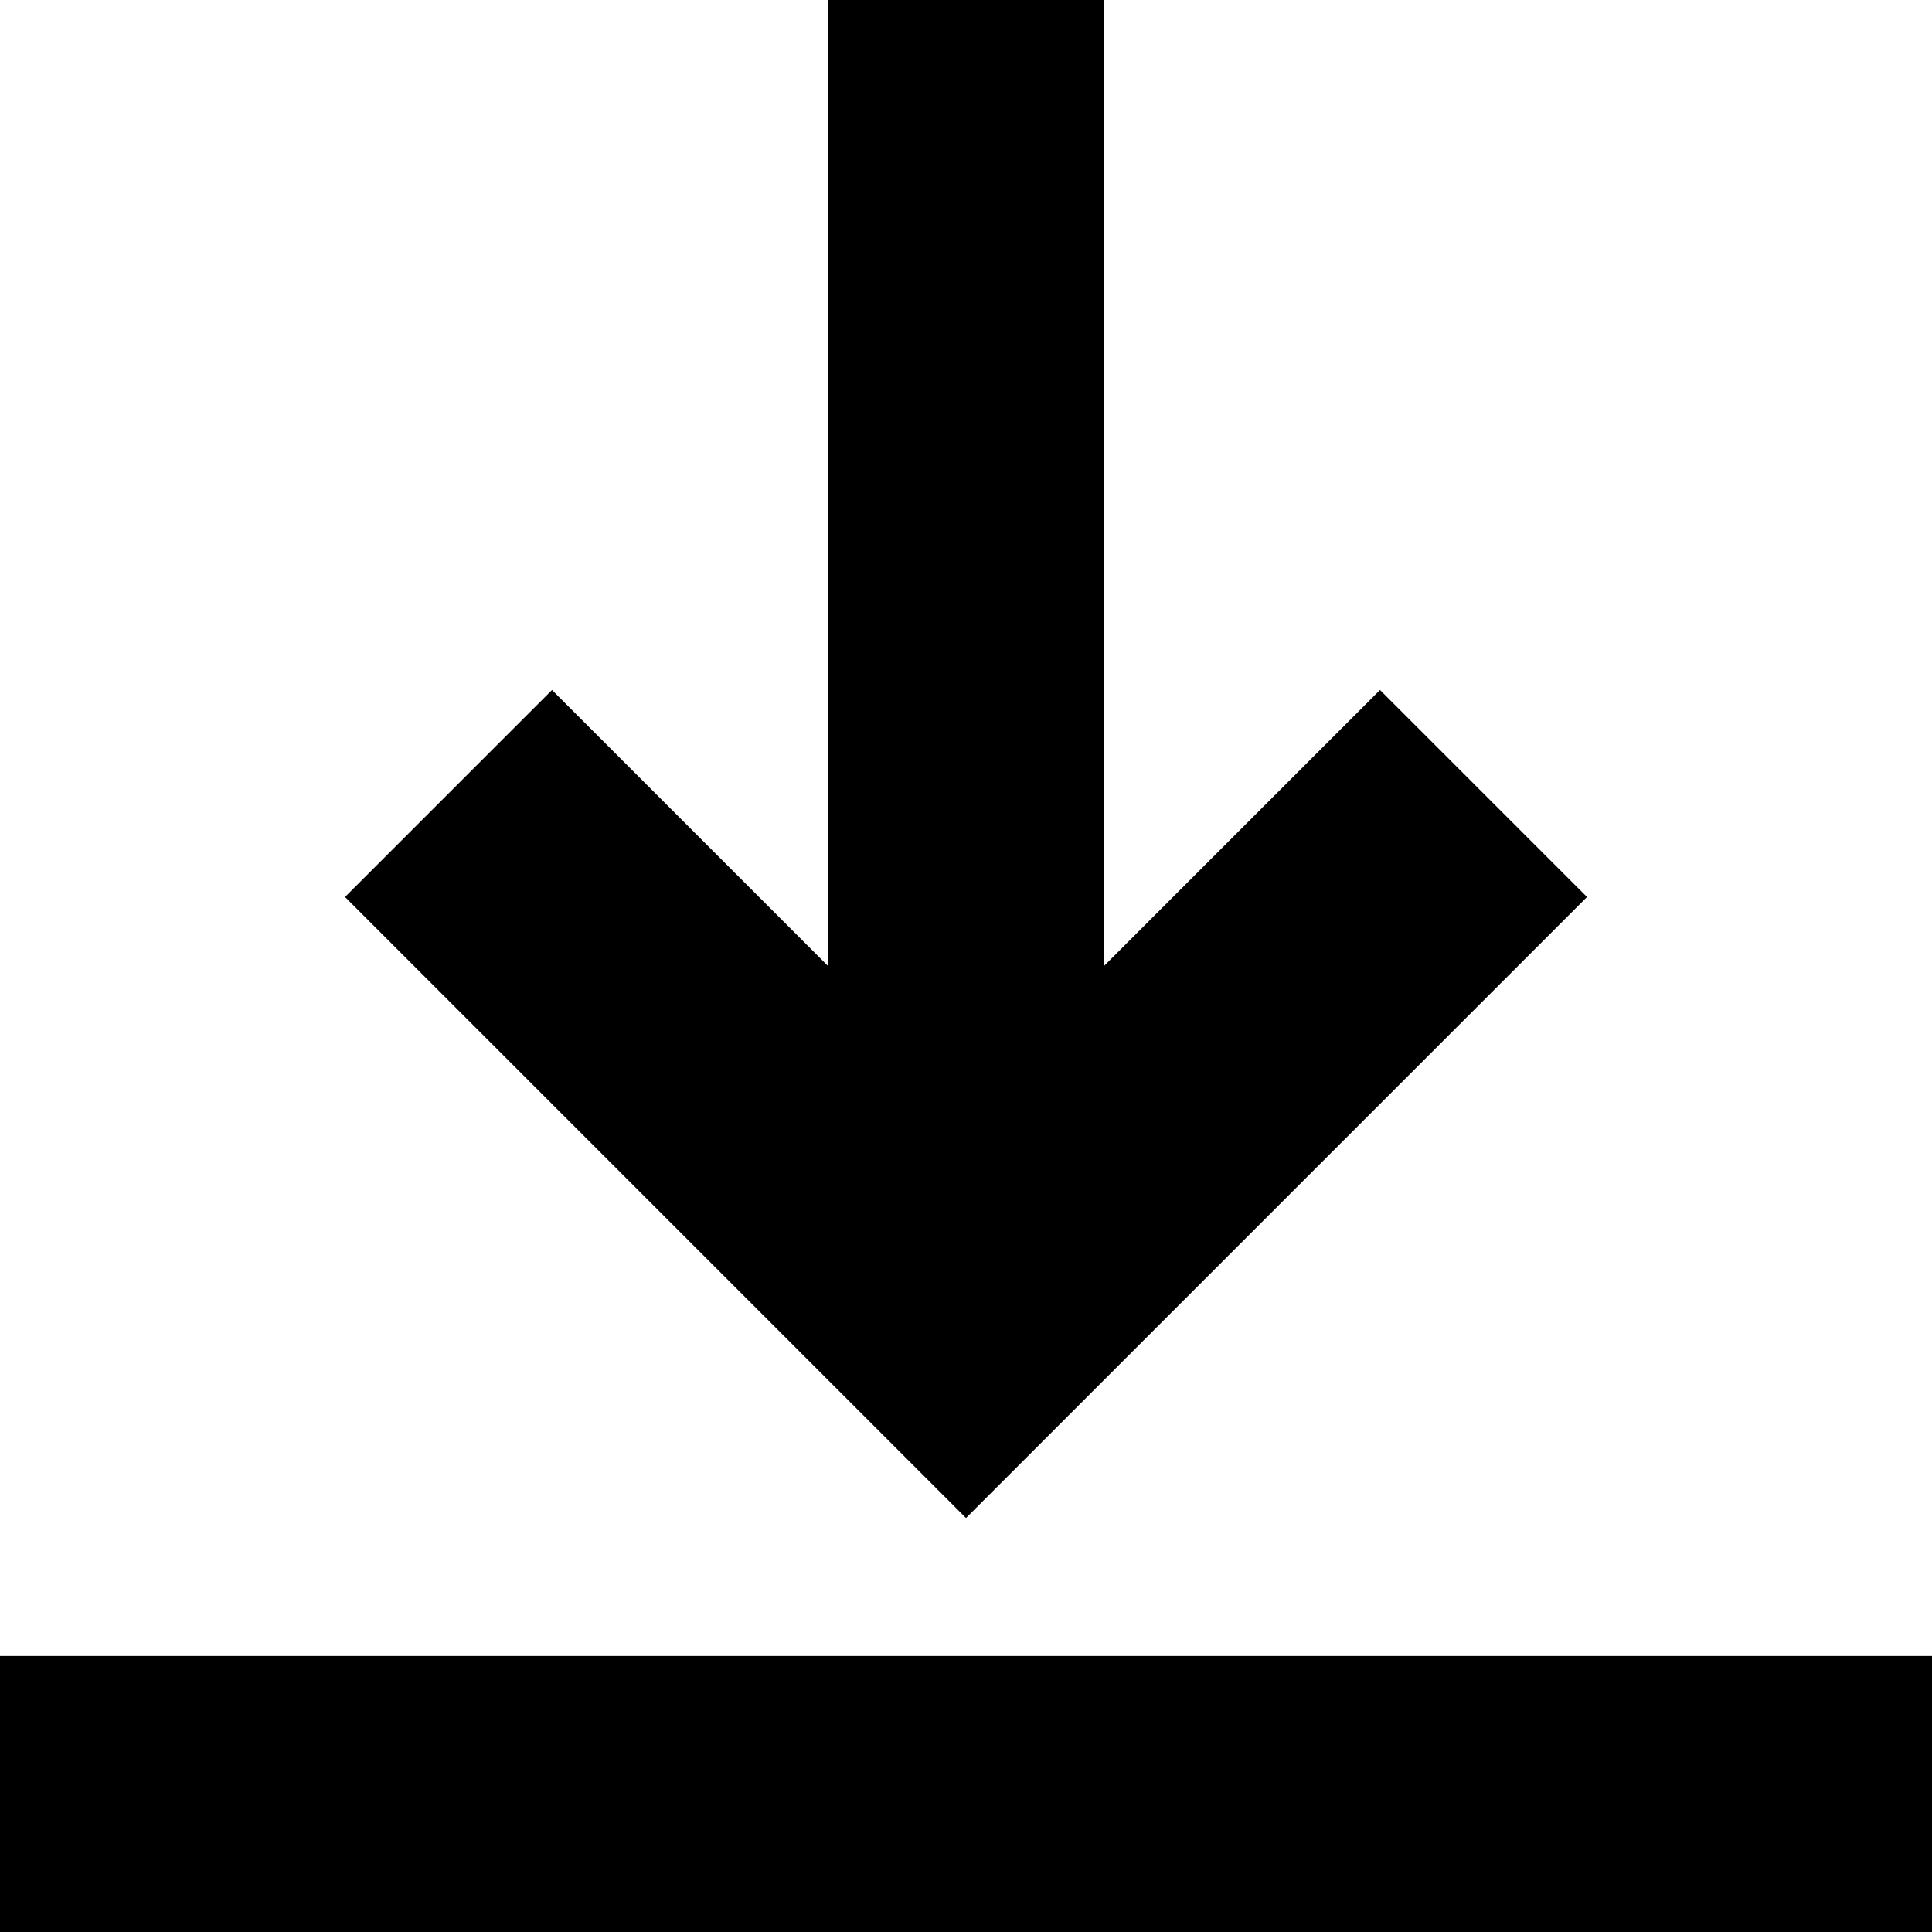
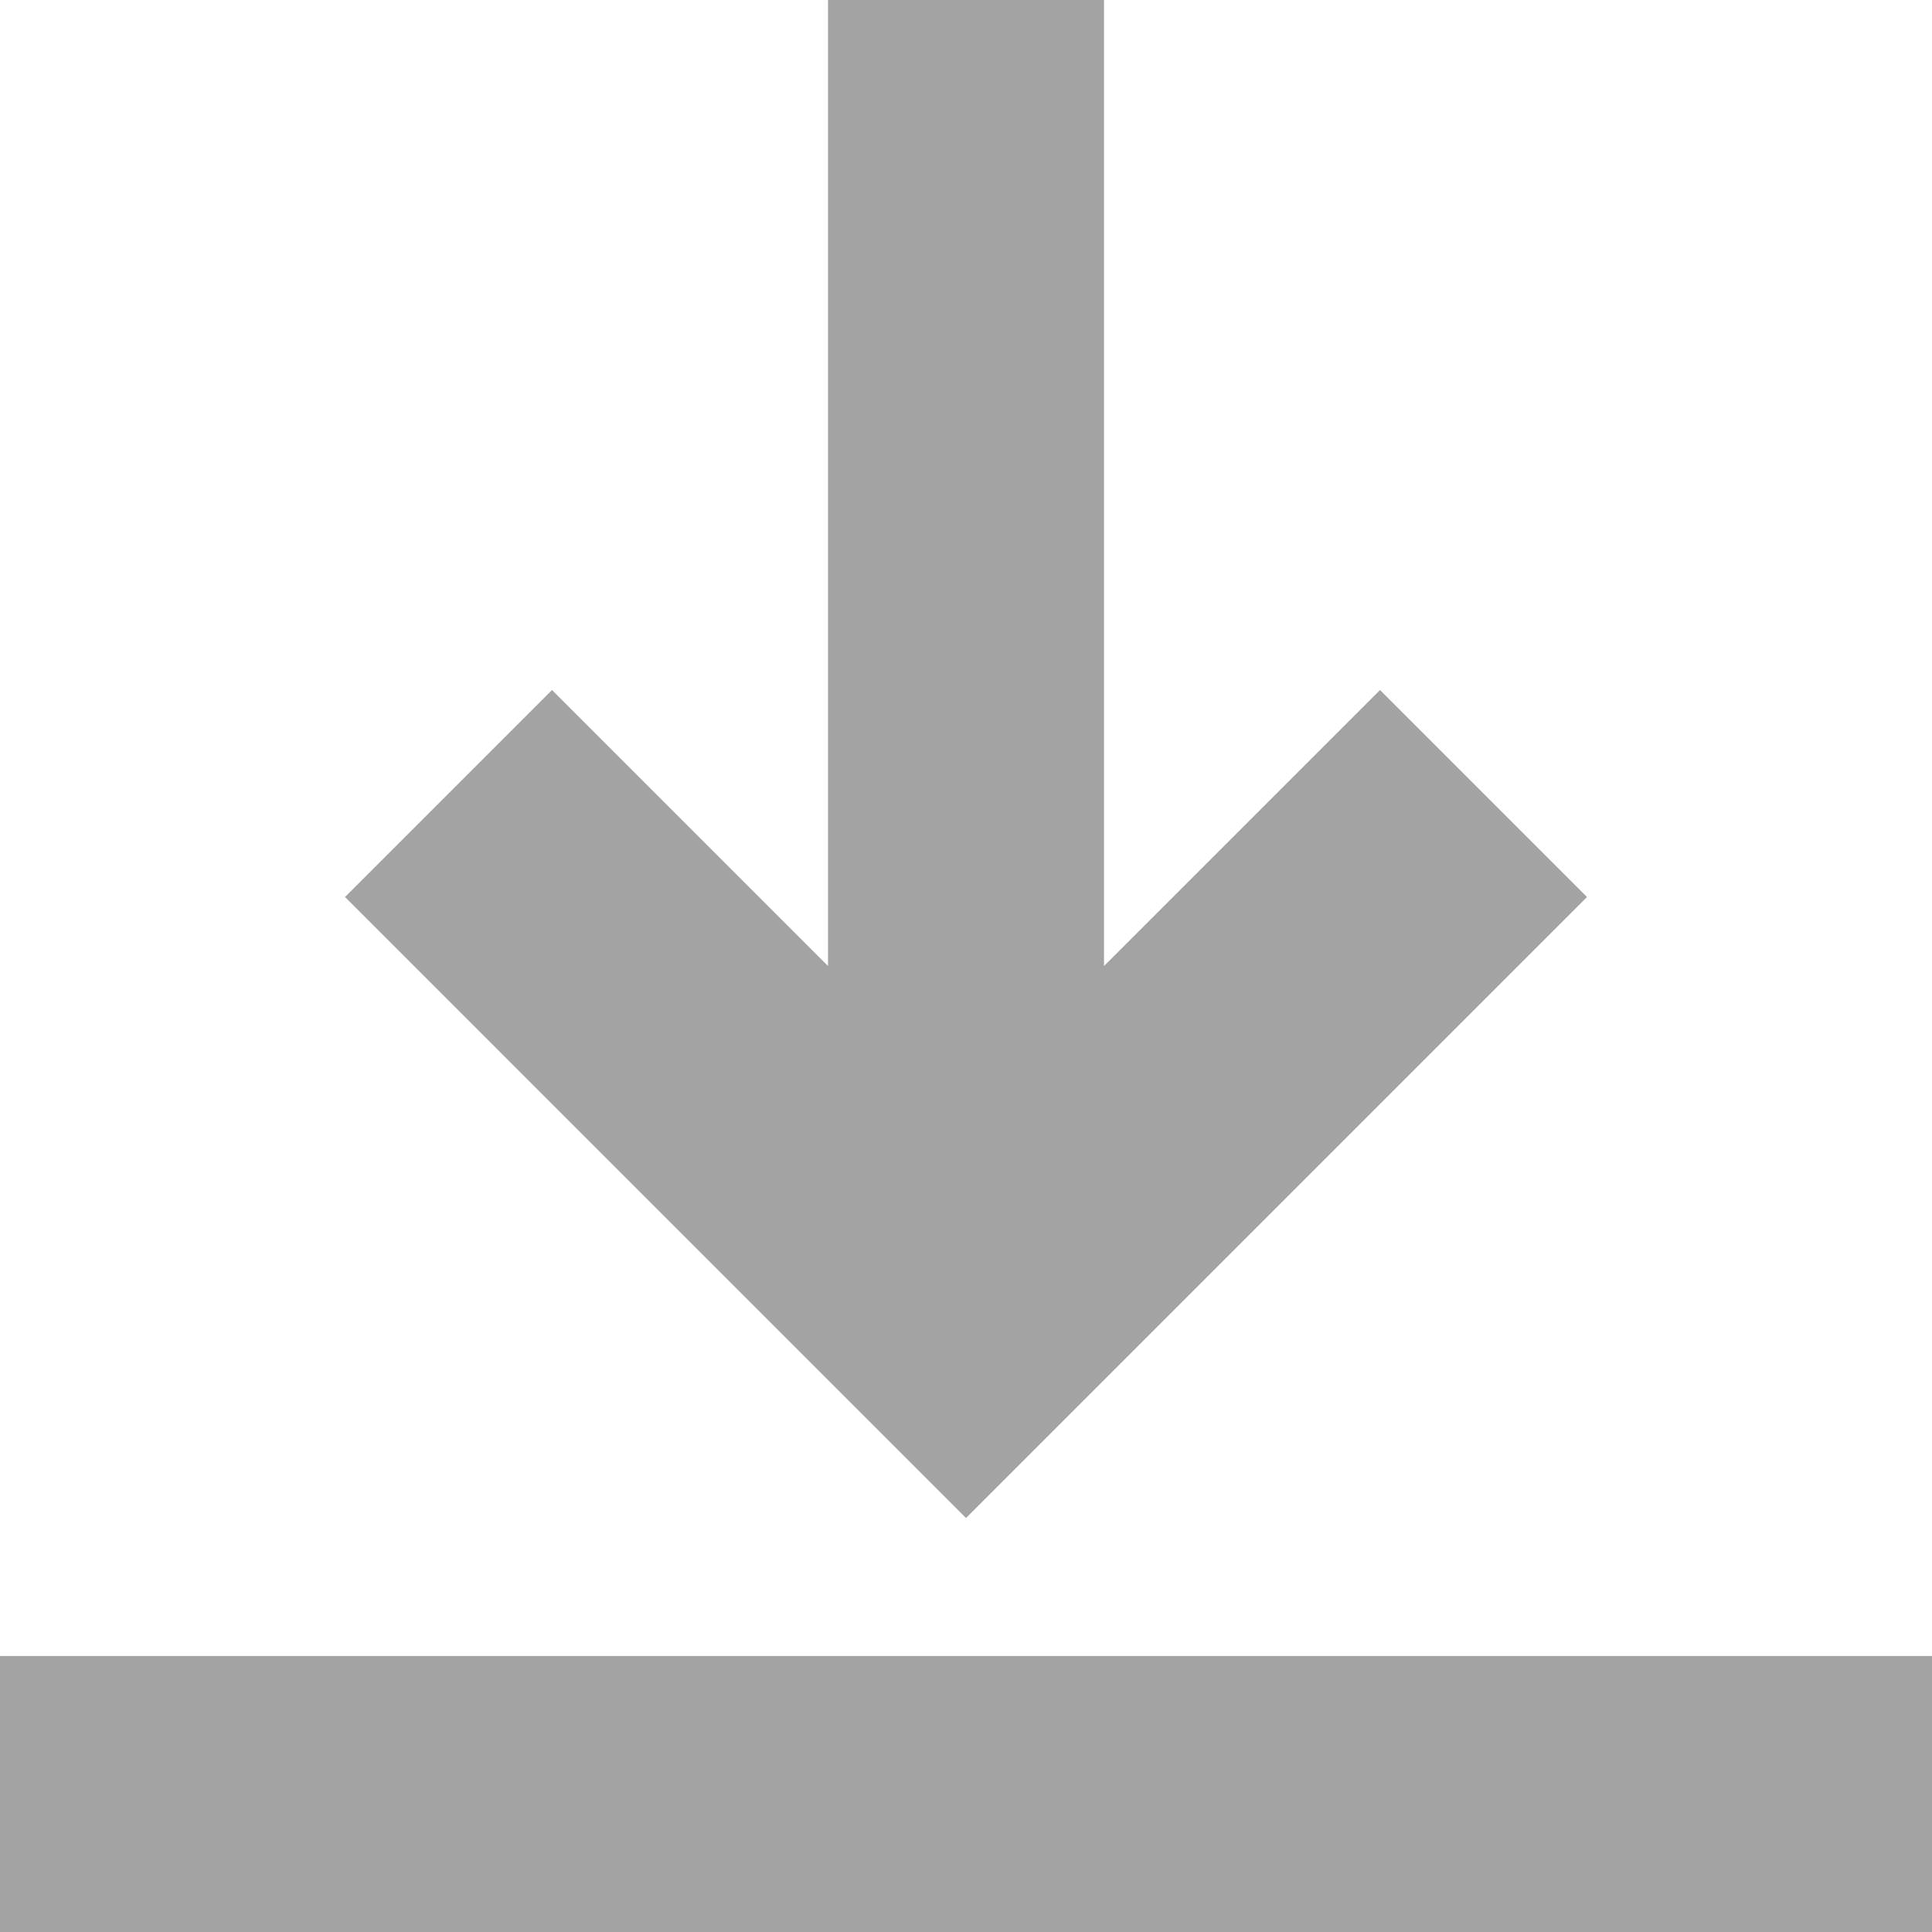
- <svg xmlns="http://www.w3.org/2000/svg" id="Capa_1" enable-background="new 0 0 451.111 451.111" height="512" viewBox="0 0 451.111 451.111" width="512">
+ <svg xmlns="http://www.w3.org/2000/svg" enable-background="new 0 0 451.111 451.111" height="512" viewBox="0 0 451.111 451.111" width="512" fill="#a3a3a3">
  <path d="m225.556 354.445 145-145-48.333-48.333-64.444 64.444v-225.556h-64.444v225.556l-64.444-64.444-48.333 48.333z" />
  <path d="m0 386.667h451.111v64.444h-451.111z" />
</svg>
